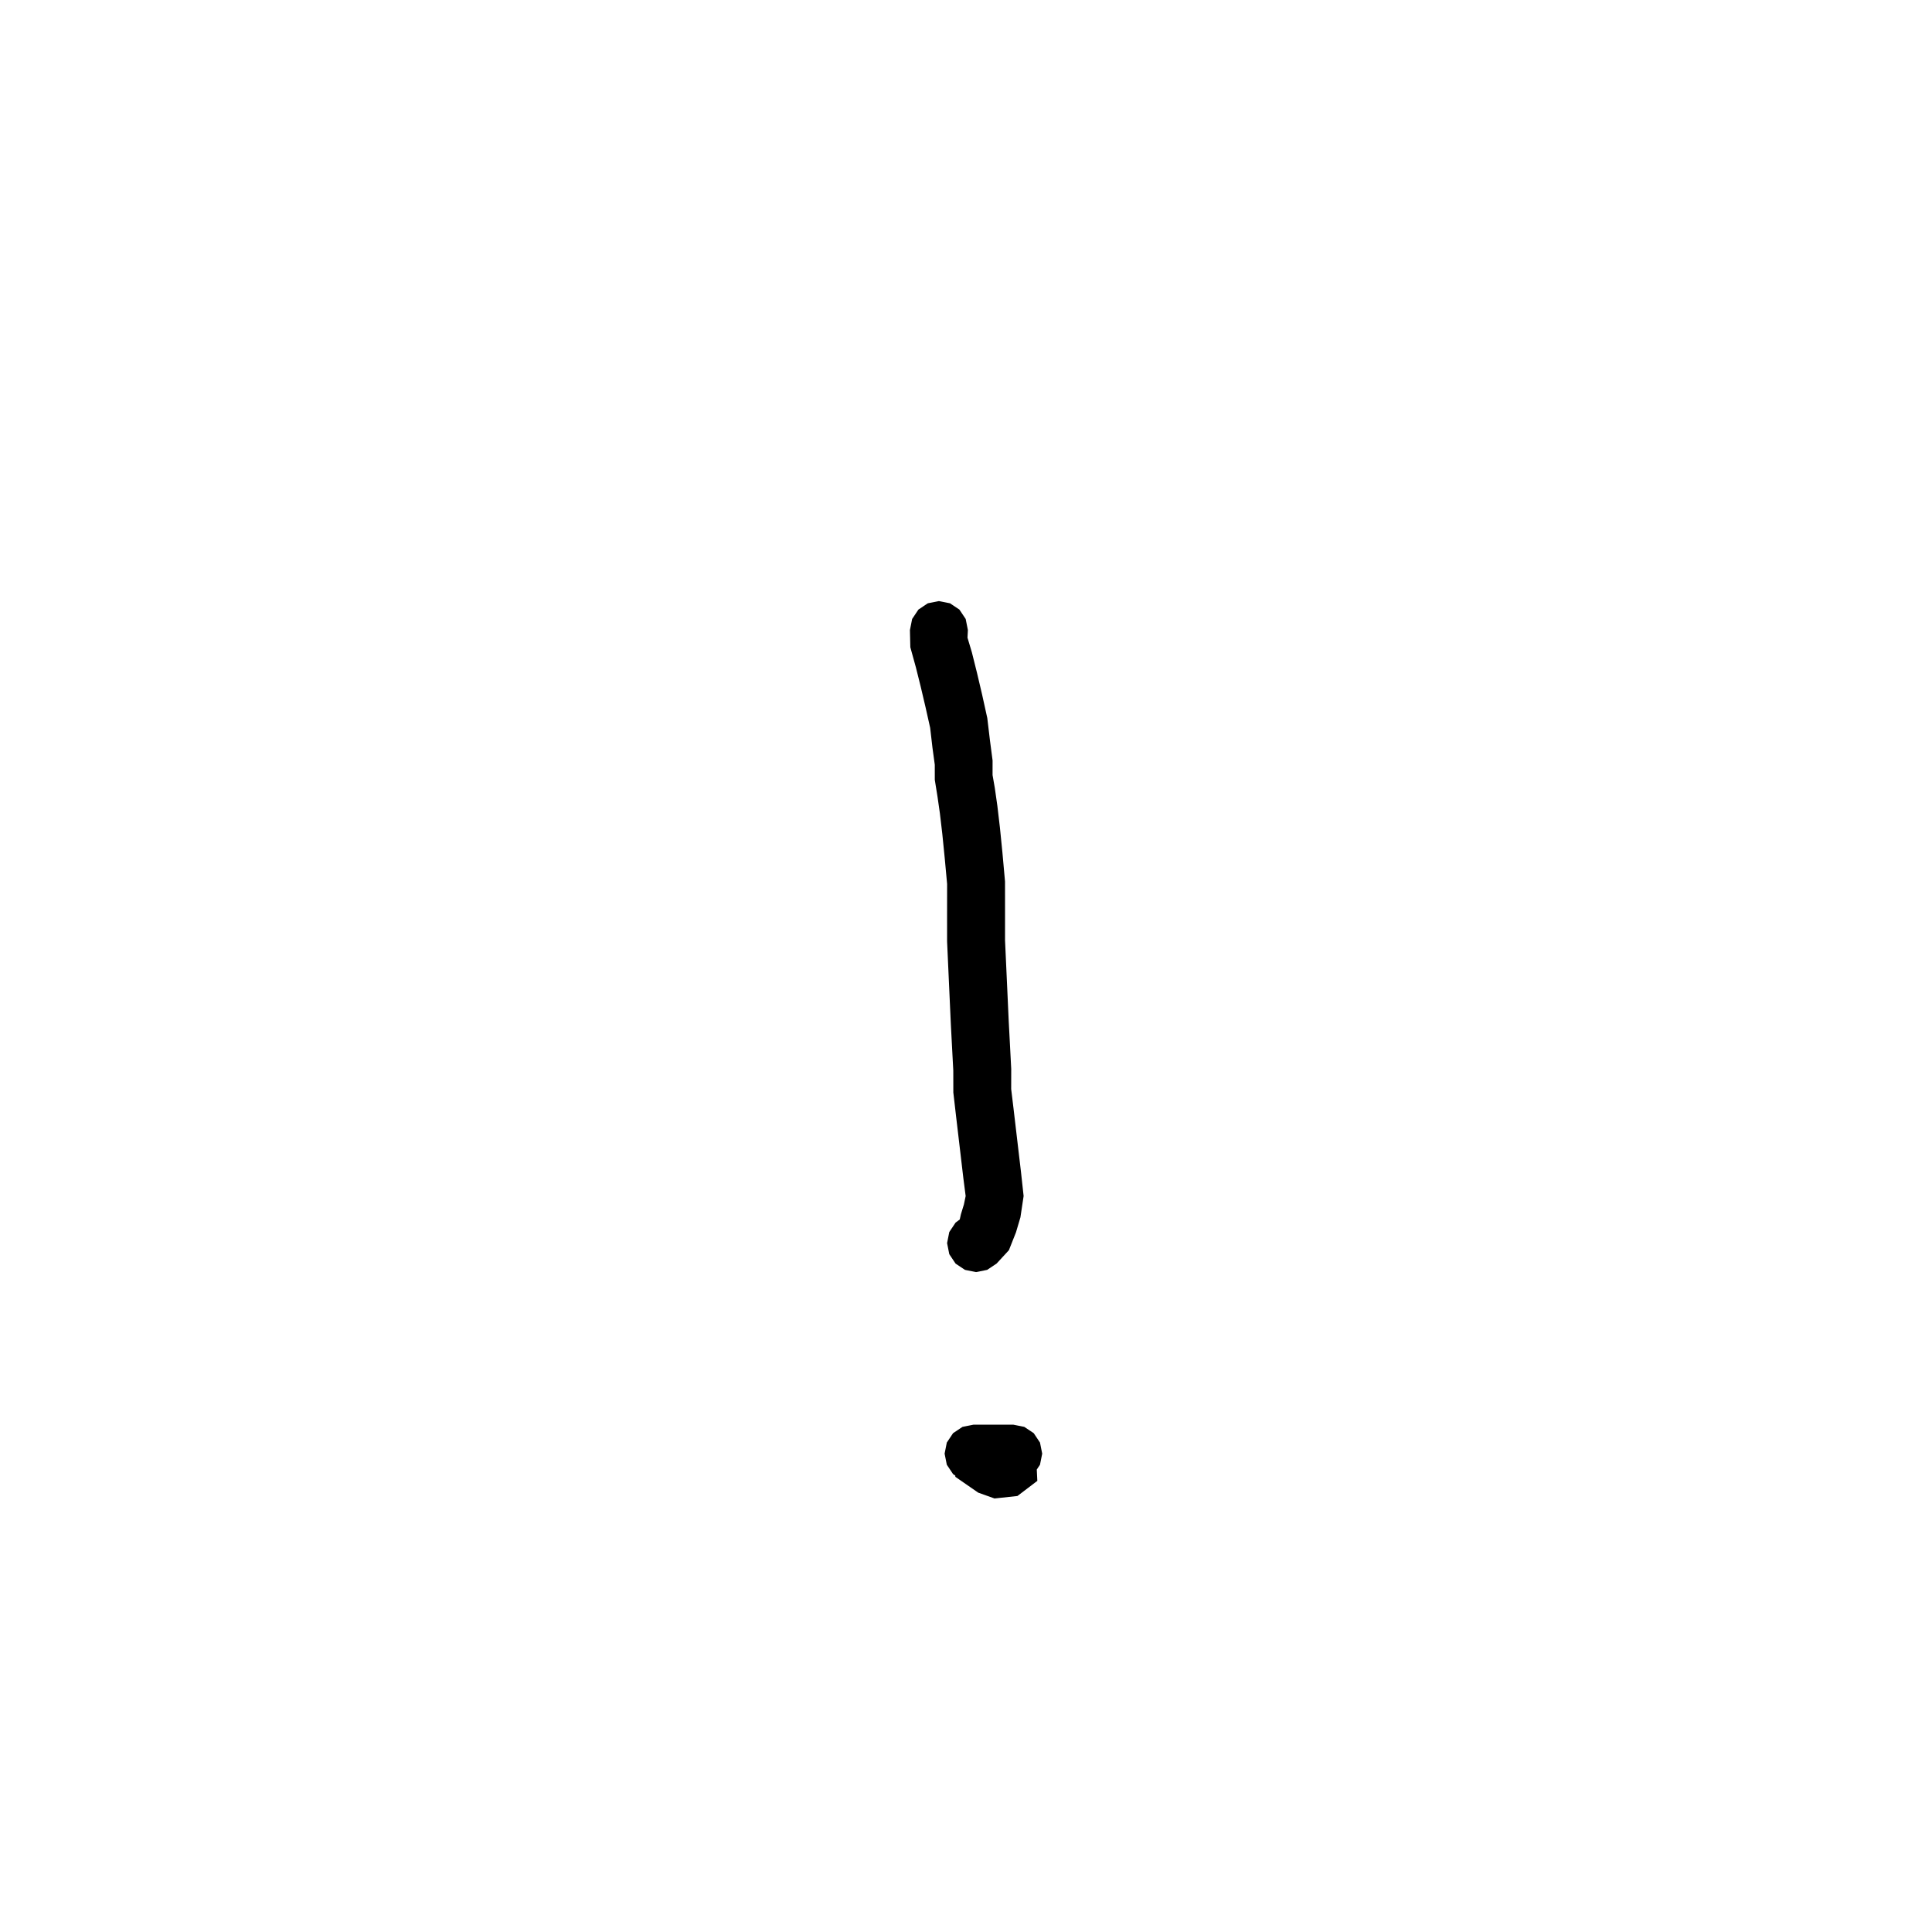
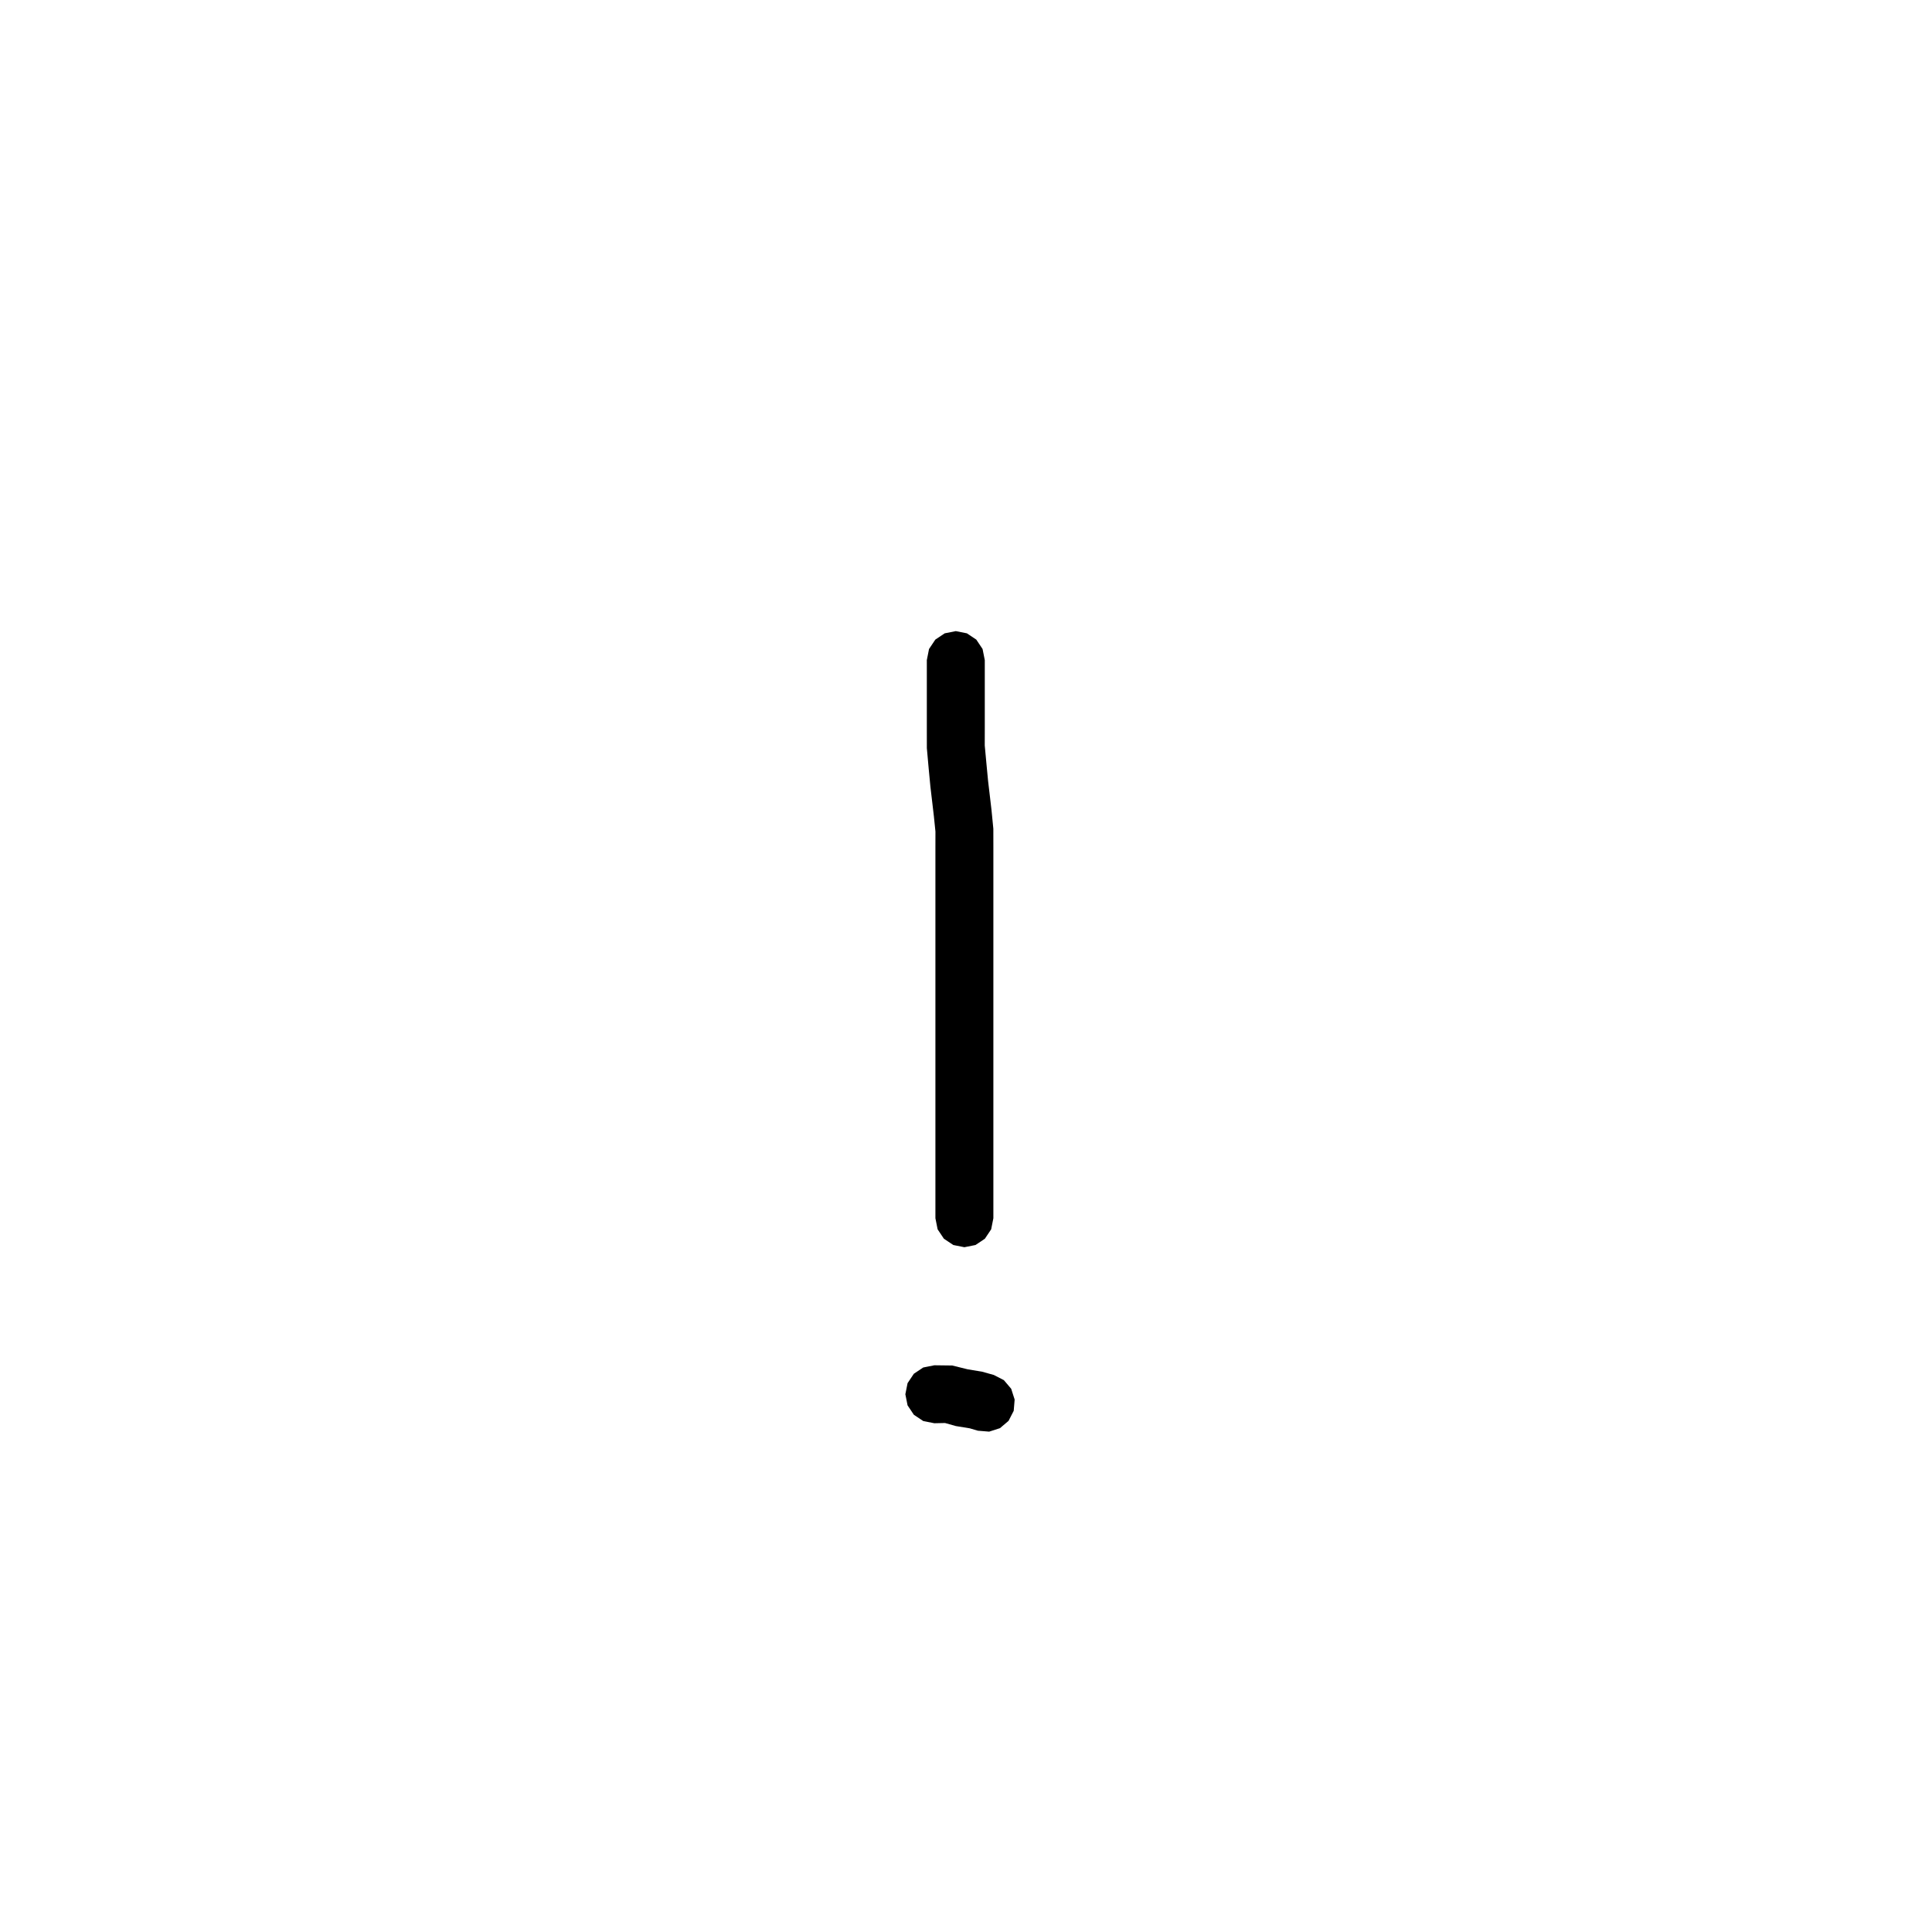
<svg xmlns="http://www.w3.org/2000/svg" viewBox="0 0 300 300" width="300" height="300">
-   <path d="M 141.293 97.837 L 141.355 100.499 L 142.214 103.611 L 142.958 106.589 L 143.714 109.801 L 144.435 113.02 L 144.79 116.087 L 145.152 118.746 L 145.155 121.095 L 145.576 123.713 L 145.946 126.297 L 146.319 129.474 L 146.698 133.263 L 147.067 137.259 L 147.063 141.875 L 147.064 146.208 L 147.26 150.541 L 147.452 154.772 L 147.645 159.017 L 147.838 162.688 L 148.026 166.231 L 148.032 169.639 L 148.439 173.17 L 148.824 176.439 L 149.209 179.709 L 149.593 182.978 L 149.947 185.721 L 149.674 187.032 L 149.209 188.551 L 149.029 189.362 L 148.381 189.847 L 147.405 191.307 L 147.063 193.029 L 147.405 194.751 L 148.381 196.211 L 149.84 197.186 L 151.563 197.529 L 153.285 197.186 L 154.745 196.211 L 156.661 194.132 L 157.762 191.353 L 158.451 189.026 L 158.947 185.721 L 158.532 181.926 L 158.147 178.657 L 157.762 175.388 L 157.378 172.118 L 157.016 169.111 L 157.022 165.981 L 156.826 162.215 L 156.634 158.579 L 156.443 154.363 L 156.25 150.132 L 156.061 146.004 L 156.063 141.875 L 156.058 136.876 L 155.658 132.41 L 155.267 128.507 L 154.872 125.145 L 154.472 122.345 L 154.124 120.347 L 154.127 118.081 L 153.72 114.971 L 153.306 111.499 L 152.488 107.795 L 151.705 104.469 L 150.911 101.292 L 150.232 99.02 L 150.293 97.837 L 149.951 96.114 L 148.975 94.655 L 147.515 93.679 L 145.793 93.337 L 144.071 93.679 L 142.611 94.655 L 141.636 96.114 Z" fill="black" fill-rule="nonzero" />
-   <path d="M 157.332 221.221 L 154.447 221.221 L 152.139 221.221 L 151.178 221.221 L 149.456 221.564 L 147.996 222.539 L 147.02 223.999 L 146.678 225.721 L 147.02 227.443 L 147.996 228.903 L 149.456 229.879 L 151.178 230.221 L 152.139 230.221 L 154.447 230.221 L 157.332 230.221 L 159.054 229.879 L 160.514 228.903 L 161.489 227.443 L 161.832 225.721 L 161.489 223.999 L 160.514 222.539 L 159.054 221.564 Z M 151.178 230.221 L 152.139 230.221 L 153.455 230.18 L 154.873 230.542 L 153.875 229.756 L 153.588 224.956 L 155.139 223.76 L 155.619 223.761 L 155.462 223.513 L 156.062 224.688 L 156.89 226.812 L 156.975 225.059 L 156.383 223.406 L 155.203 222.105 L 153.615 221.355 L 151.862 221.27 L 150.209 221.862 L 148.908 223.042 L 148.158 224.63 L 148.345 229.318 L 151.894 231.776 L 154.429 232.682 L 157.986 232.298 L 161.076 229.948 L 160.789 223.994 L 157.868 222.055 L 154.671 221.262 L 152.139 221.221 L 151.178 221.221 L 149.456 221.564 L 147.996 222.539 L 147.02 223.999 L 146.678 225.721 L 147.02 227.443 L 147.996 228.903 L 149.456 229.879 Z" fill="black" fill-rule="nonzero" />
+   <path d="M 143.917 102.5 L 143.917 104.722 L 143.917 107.167 L 143.917 110.1 L 143.917 113.033 L 143.921 116.171 L 144.203 119.317 L 144.475 122.171 L 144.748 124.492 L 145.009 126.717 L 145.255 129.119 L 145.25 131.7 L 145.25 134.633 L 145.25 137.833 L 145.25 141.033 L 145.25 143.7 L 145.25 146.367 L 145.25 148.767 L 145.25 151.433 L 145.25 154.367 L 145.25 157.567 L 145.25 160.9 L 145.25 164.5 L 145.25 167.833 L 145.25 171.3 L 145.25 174.767 L 145.25 177.967 L 145.25 180.9 L 145.25 183.7 L 145.25 185.833 L 145.25 187.833 L 145.25 189.167 L 145.593 190.889 L 146.568 192.349 L 148.028 193.324 L 149.75 193.667 L 151.472 193.324 L 152.932 192.349 L 153.907 190.889 L 154.25 189.167 L 154.25 187.833 L 154.25 185.833 L 154.25 183.7 L 154.25 180.9 L 154.25 177.967 L 154.25 174.767 L 154.25 171.3 L 154.25 167.833 L 154.25 164.5 L 154.25 160.9 L 154.25 157.567 L 154.25 154.367 L 154.25 151.433 L 154.25 148.767 L 154.25 146.367 L 154.25 143.7 L 154.25 141.033 L 154.25 137.833 L 154.25 134.633 L 154.25 131.7 L 154.245 128.681 L 153.957 125.75 L 153.686 123.441 L 153.425 121.229 L 153.164 118.483 L 152.912 115.762 L 152.917 113.033 L 152.917 110.1 L 152.917 107.167 L 152.917 104.722 L 152.917 102.5 L 152.574 100.778 L 151.599 99.318 L 150.139 98.343 L 148.417 98 L 146.695 98.343 L 145.235 99.318 L 144.259 100.778 Z" fill="black" fill-rule="nonzero" />
+   <path d="M 145.083 221 L 146.747 220.965 L 148.423 221.437 L 150.585 221.789 L 151.847 222.16 L 153.597 222.304 L 155.269 221.767 L 156.608 220.631 L 157.41 219.07 L 157.554 217.32 L 157.017 215.648 L 155.881 214.309 L 154.32 213.506 L 152.471 212.989 L 150.277 212.63 L 147.864 212.035 L 145.083 212 L 143.361 212.343 L 141.901 213.318 L 140.926 214.778 L 140.583 216.5 L 140.926 218.222 L 141.901 219.682 L 143.361 220.657 Z" fill="black" fill-rule="nonzero" />
</svg>
